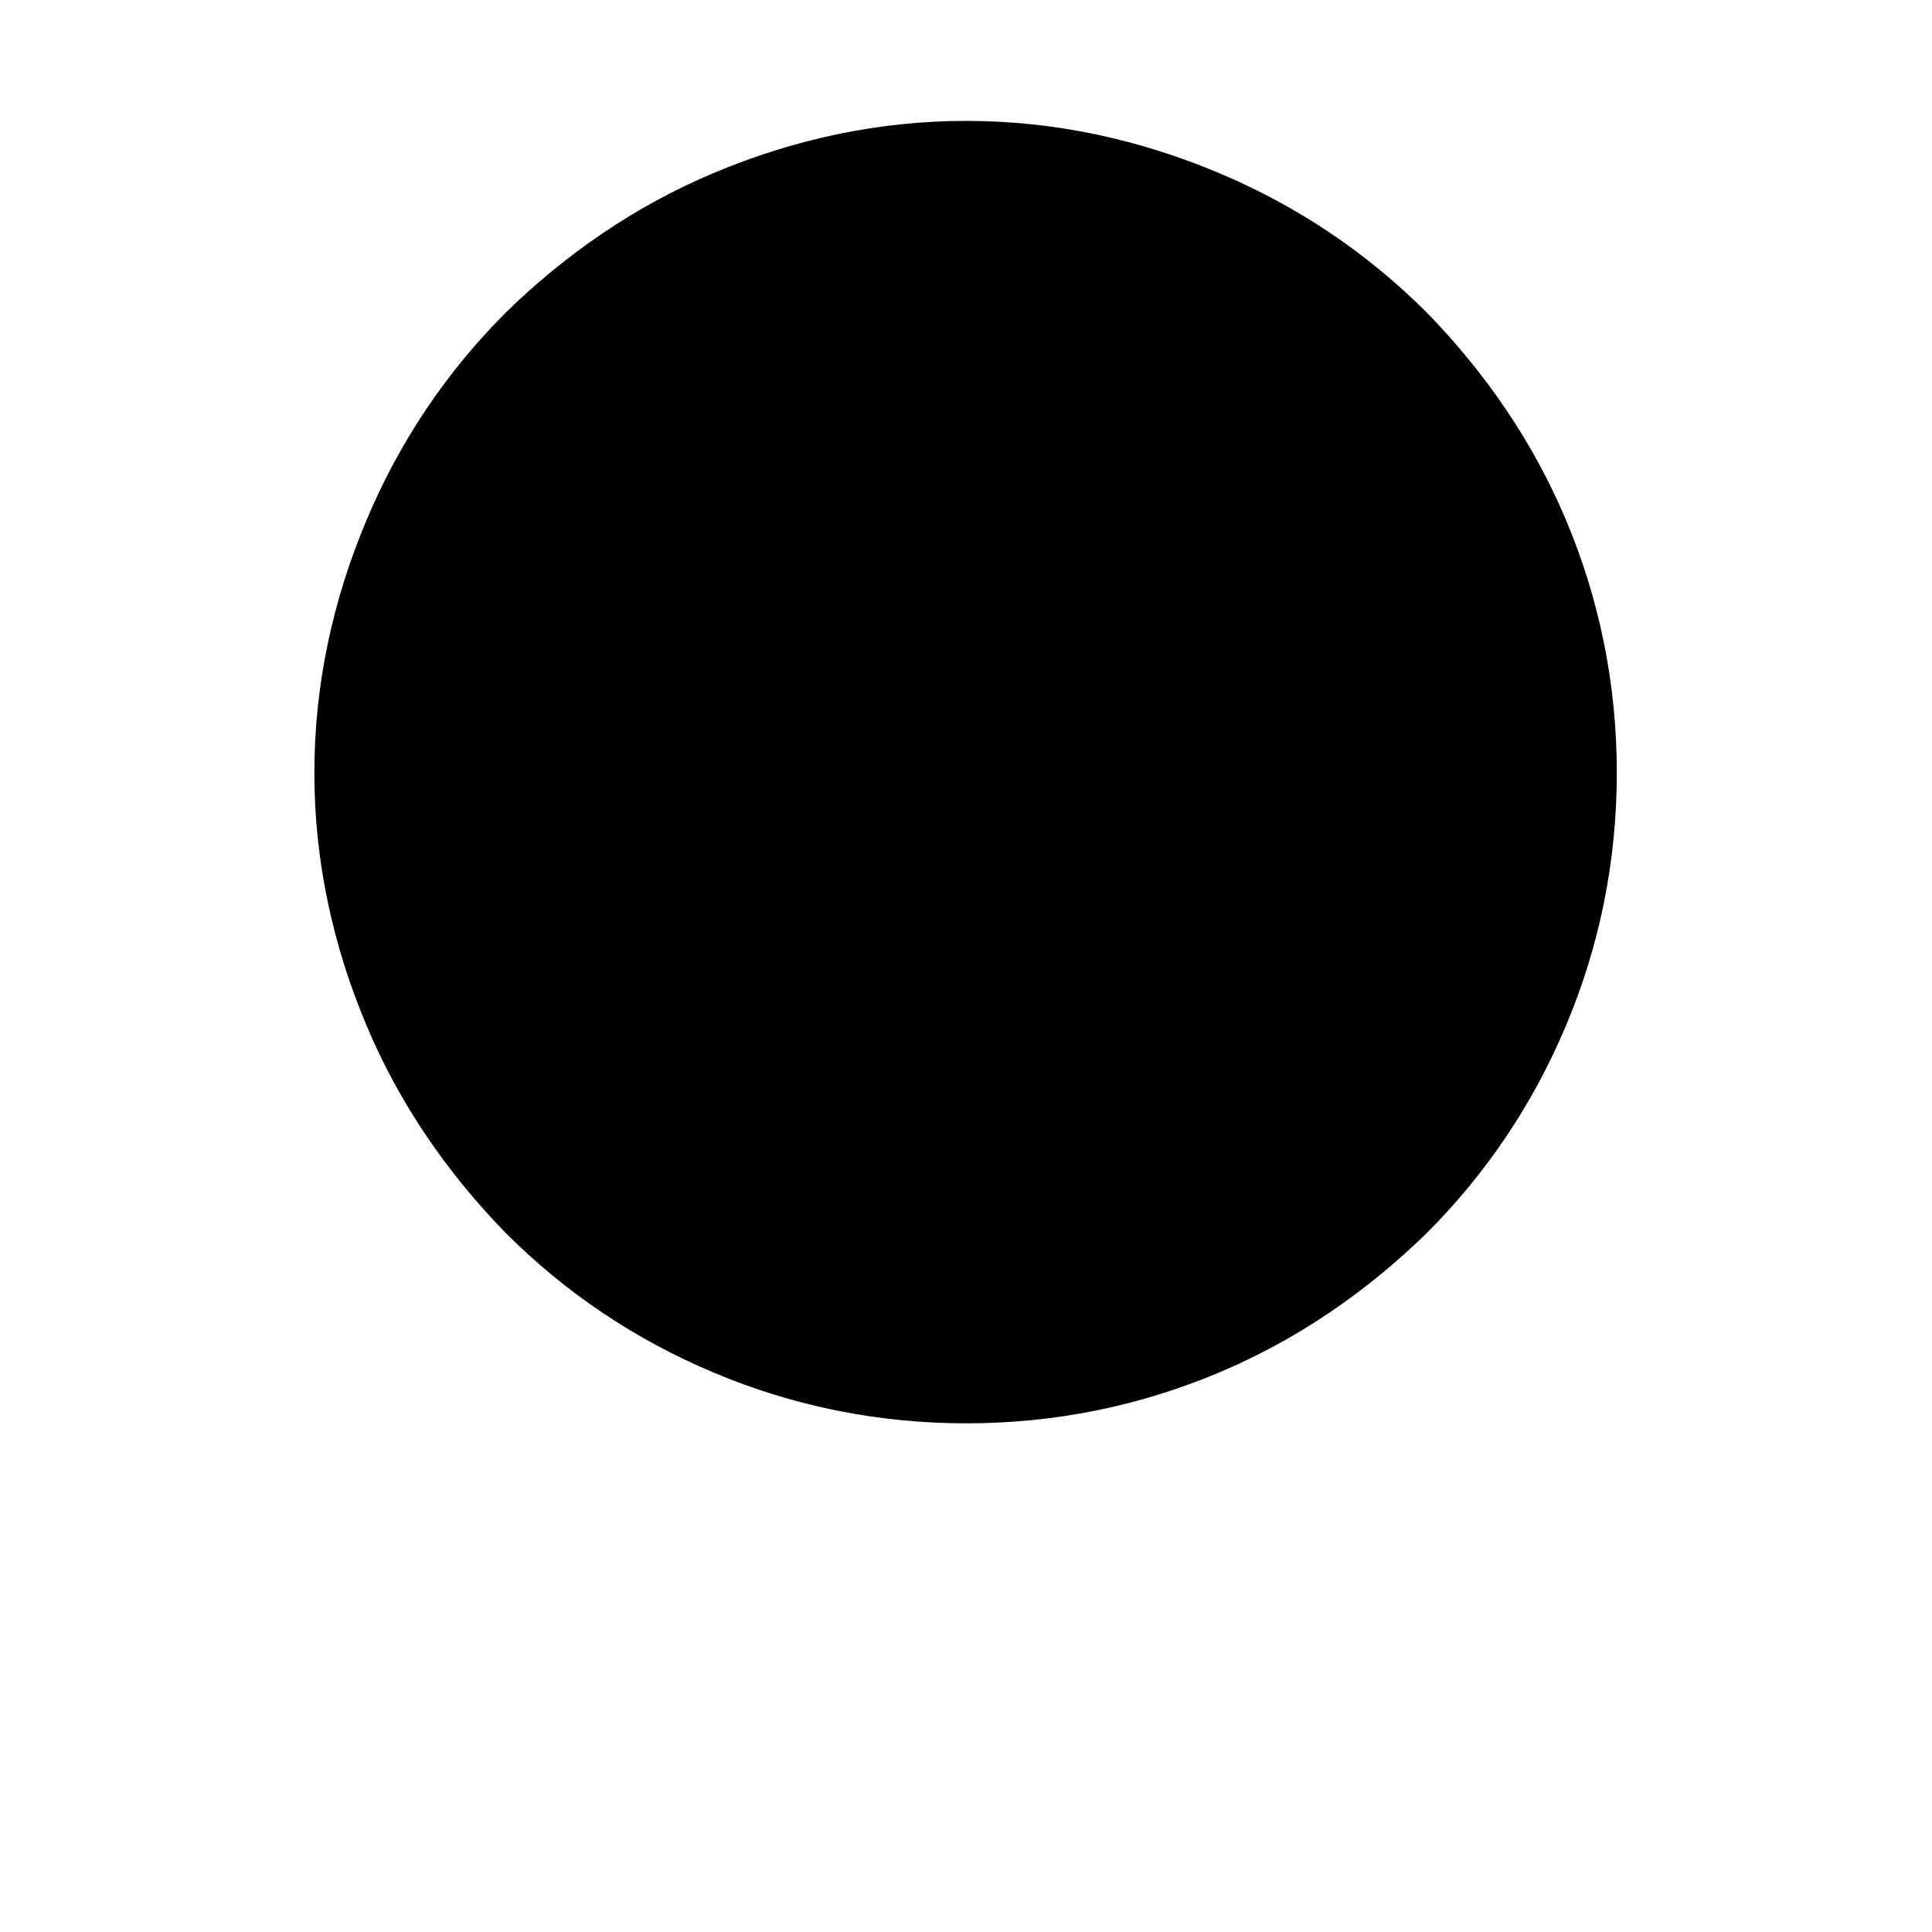
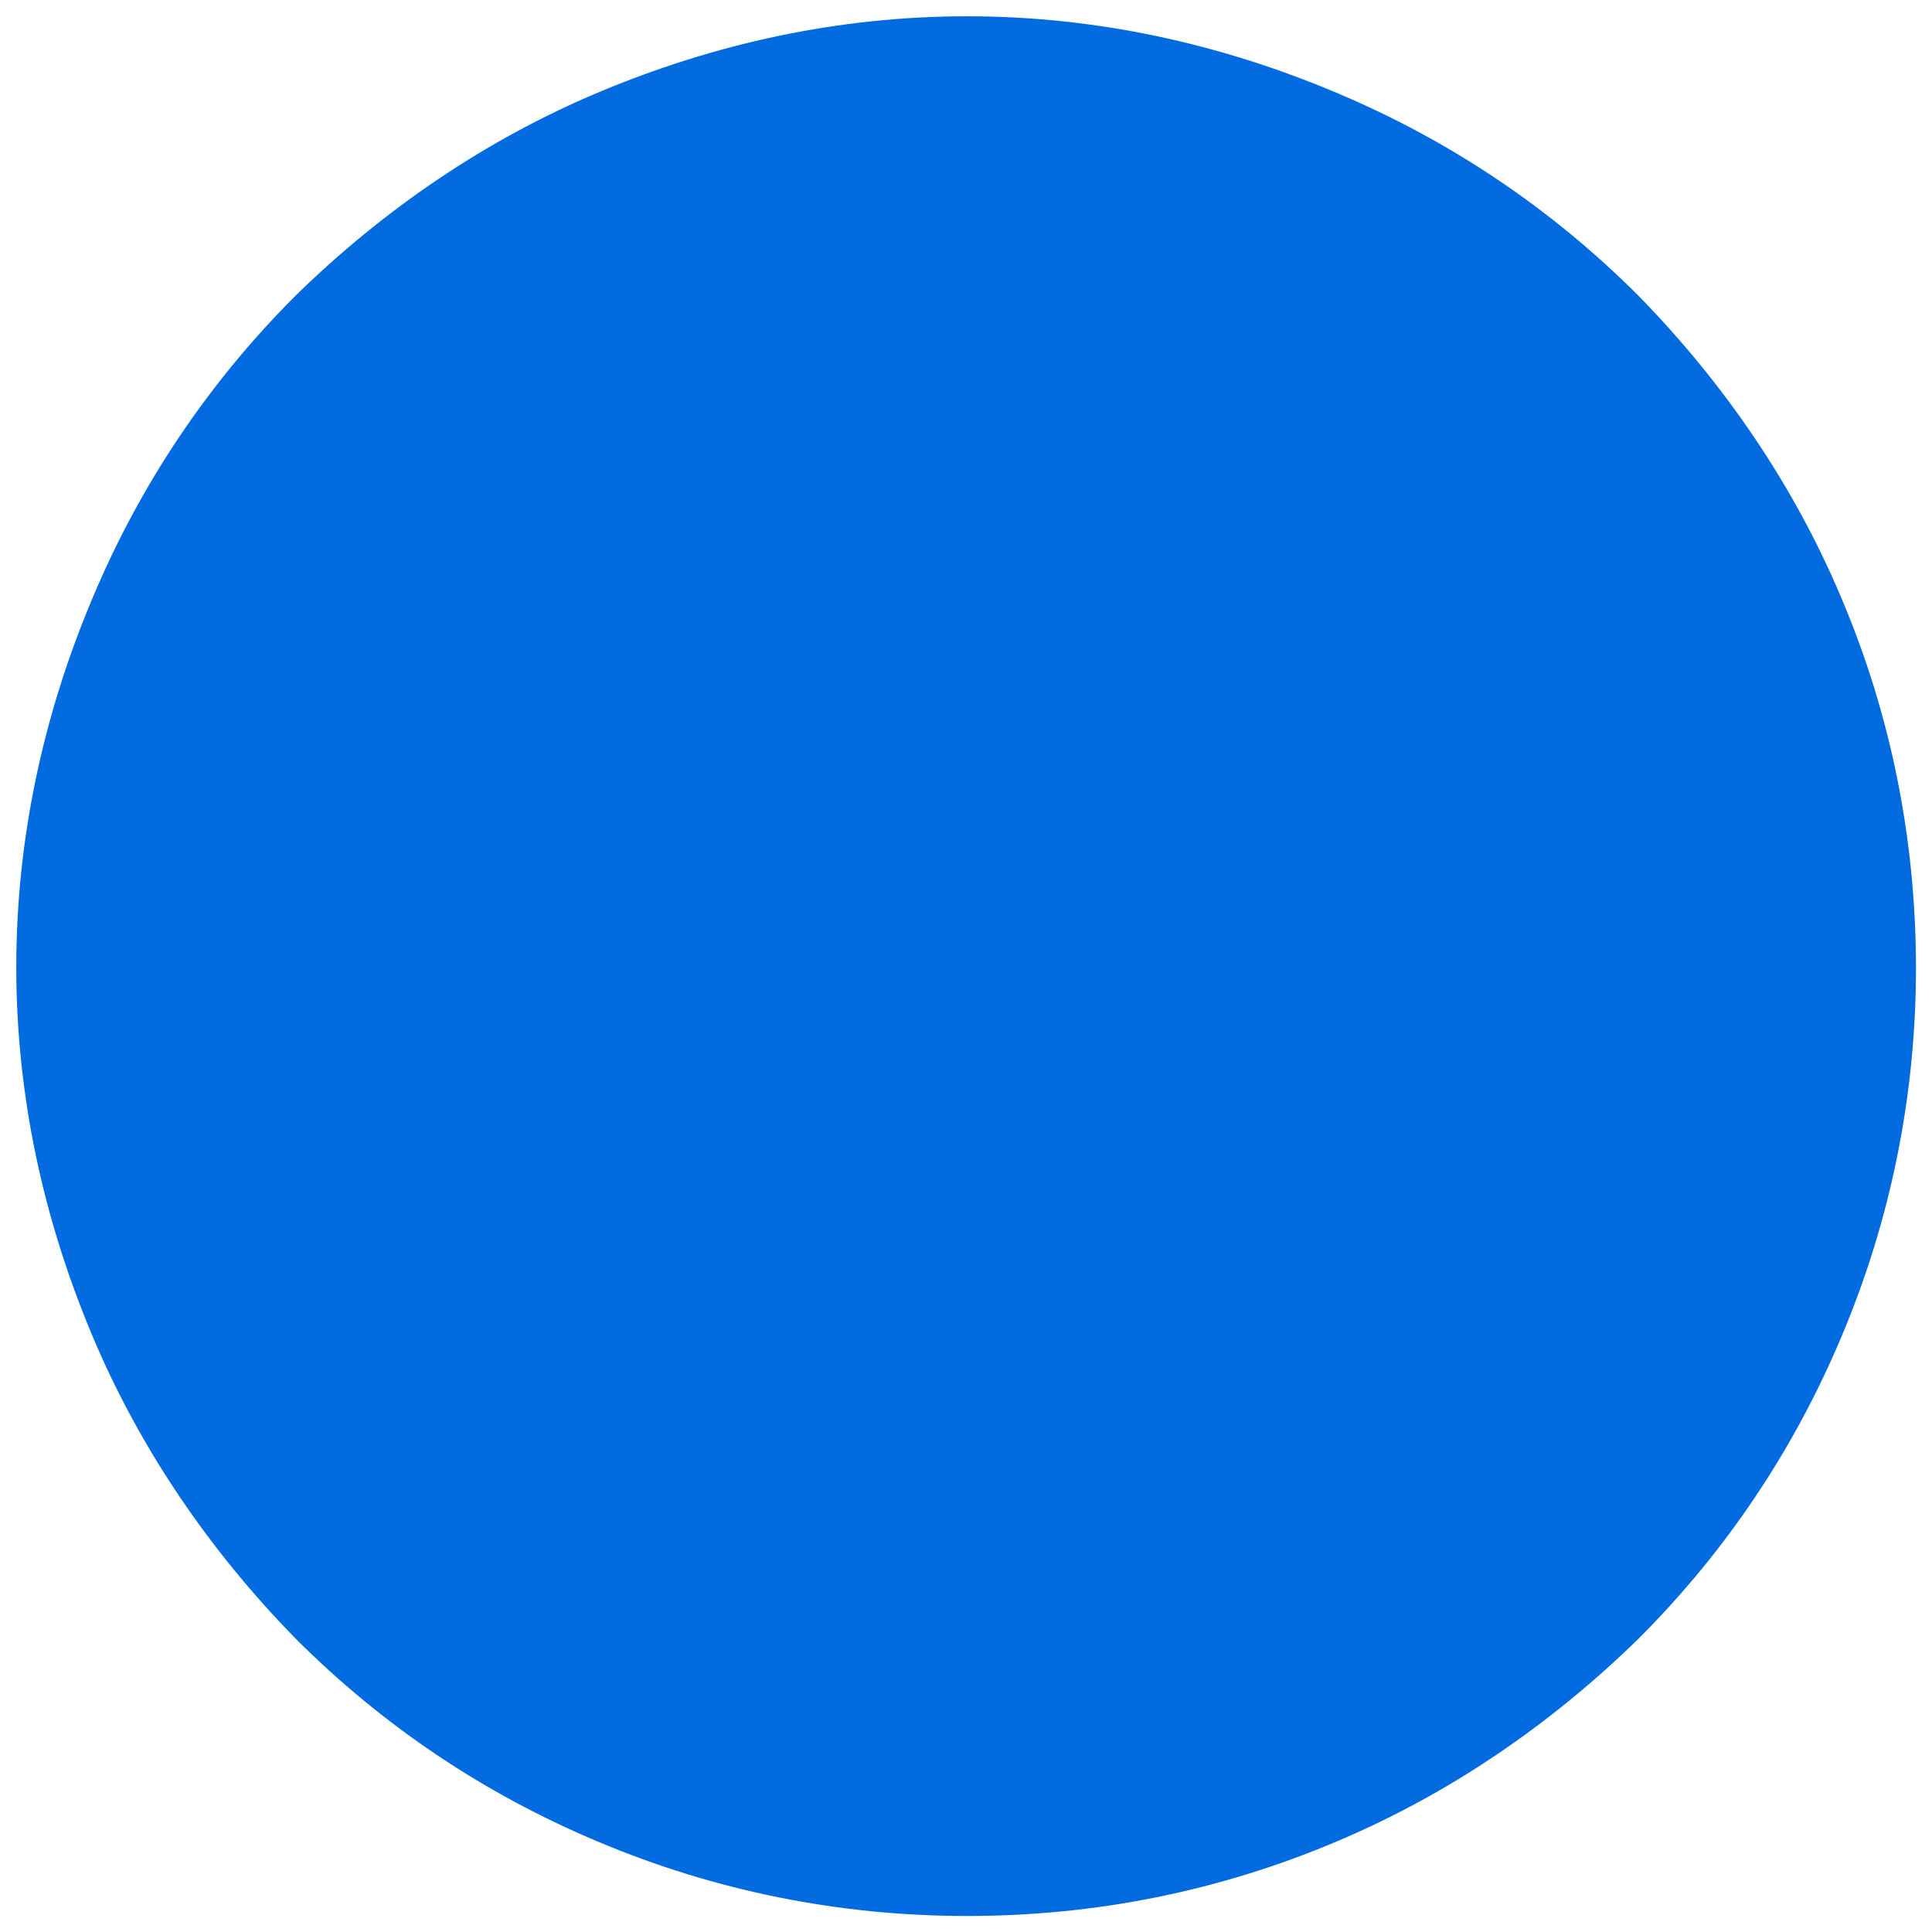
- <svg xmlns="http://www.w3.org/2000/svg" version="1.1" id="レイヤー_1" x="0px" y="0px" viewBox="0 0 700 700" style="enable-background:new 0 0 700 700;" xml:space="preserve">
+ <svg xmlns="http://www.w3.org/2000/svg" width="20" height="20" version="1.1" id="レイヤー_1" x="0px" y="0px" viewBox="0 0 700 700" style="enable-background:new 0 0 700 700;" xml:space="preserve">
+   <style type="text/css">
+ 	.st0{fill:#026BDF;}
+ </style>
  <g>
-     <path d="M567.3,188.2c-11.8-28-29.1-53.2-50.4-75c-21.8-21.8-47-38.6-75-50.4c-29.1-12.3-59.9-19-91.8-19s-62.7,6.7-91.8,19   c-28,11.8-53.2,29.1-75,50.4c-21.8,21.8-38.6,47-50.4,75c-12.3,29.1-19,59.9-19,91.8s6.7,62.7,19,91.8c11.8,28,29.1,53.2,50.4,75   c21.8,21.8,47,38.6,75,50.4c29.1,12.3,59.9,18.5,91.8,18.5c31.9,0,62.7-6.2,91.8-18.5c28-11.8,53.2-29.1,75-50.4   c21.8-21.8,38.6-47,50.4-75c12.3-29.1,18.5-59.9,18.5-91.8C585.8,248.1,579.6,217.3,567.3,188.2L567.3,188.2z" />
+     <path class="st0" d="M667.1,216.5c-17.2-40.8-42.4-77.6-73.5-109.4c-31.8-31.8-68.5-56.3-109.4-73.5   C441.8,15.7,396.9,5.9,350.4,5.9s-91.4,9.8-133.9,27.7c-40.8,17.2-77.6,42.4-109.4,73.5c-31.8,31.8-56.3,68.5-73.5,109.4   C15.7,258.9,5.9,303.8,5.9,350.4s9.8,91.4,27.7,133.9c17.2,40.8,42.4,77.6,73.5,109.4c31.8,31.8,68.5,56.3,109.4,73.5   c42.4,17.9,87.4,27,133.9,27s91.4-9,133.9-27c40.8-17.2,77.6-42.4,109.4-73.5c31.8-31.8,56.3-68.5,73.5-109.4   c17.9-42.4,27-87.4,27-133.9C694.1,303.8,685.1,258.9,667.1,216.5L667.1,216.5z" />
  </g>
</svg>
